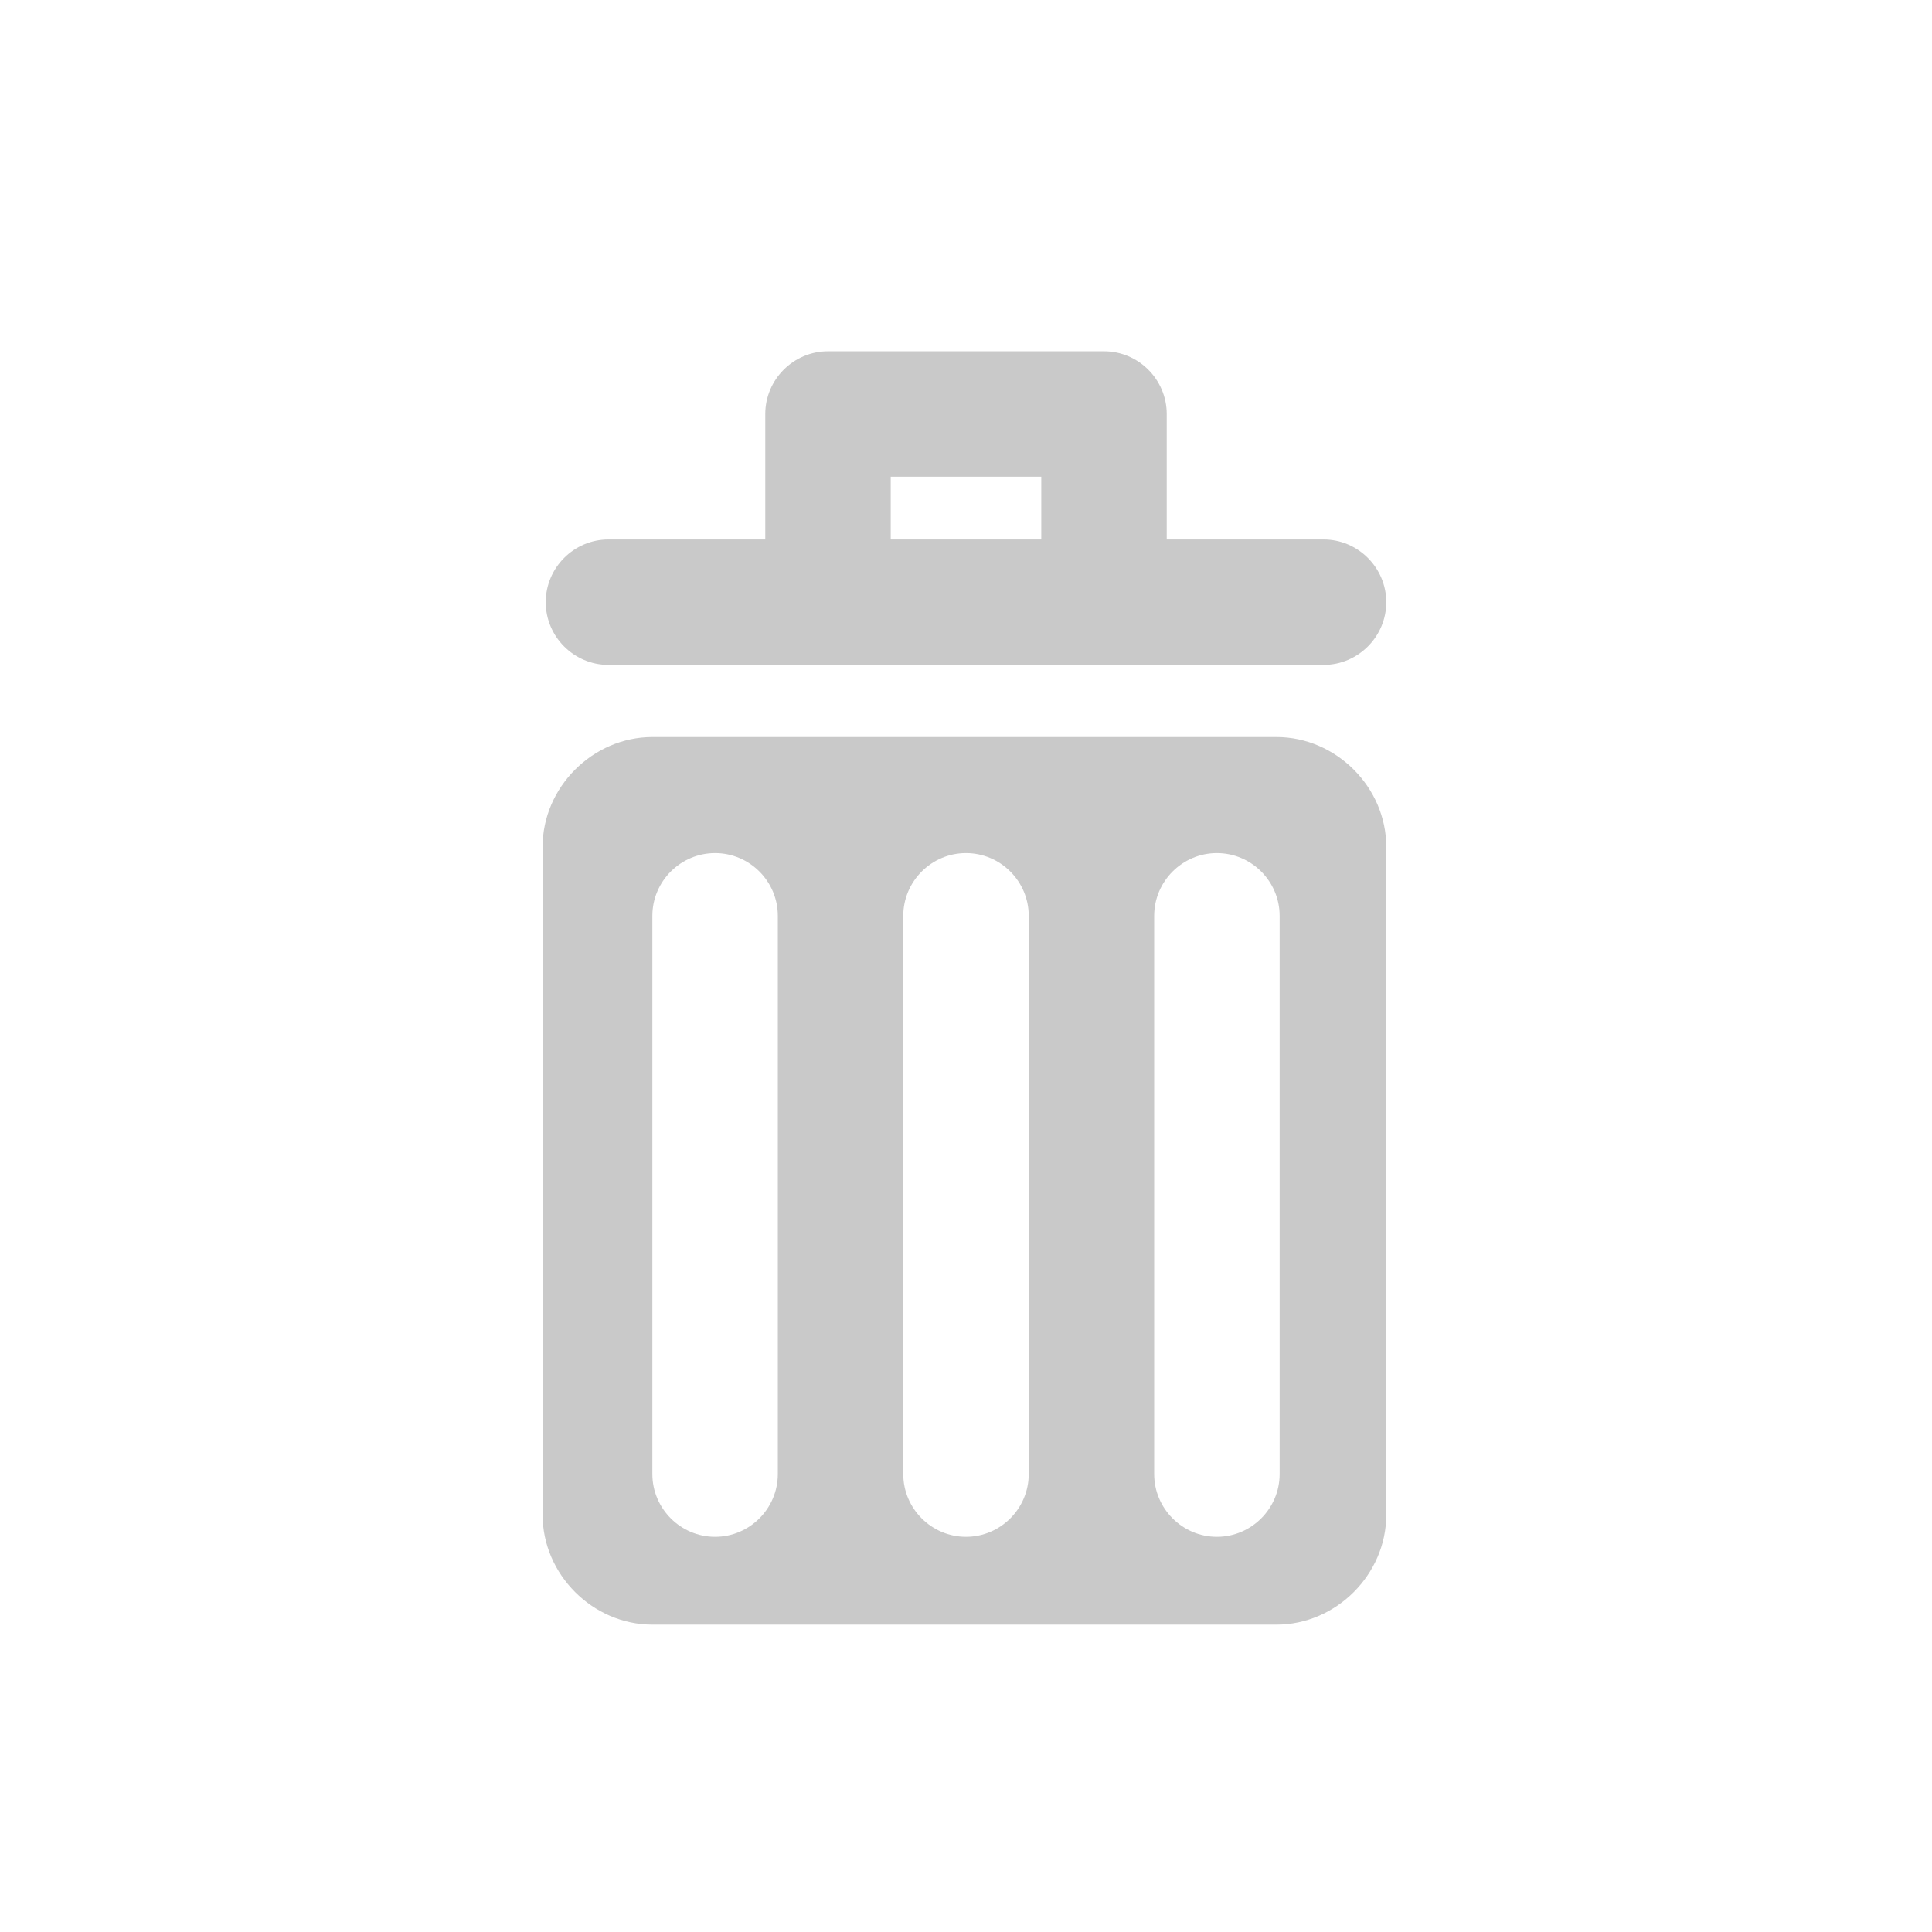
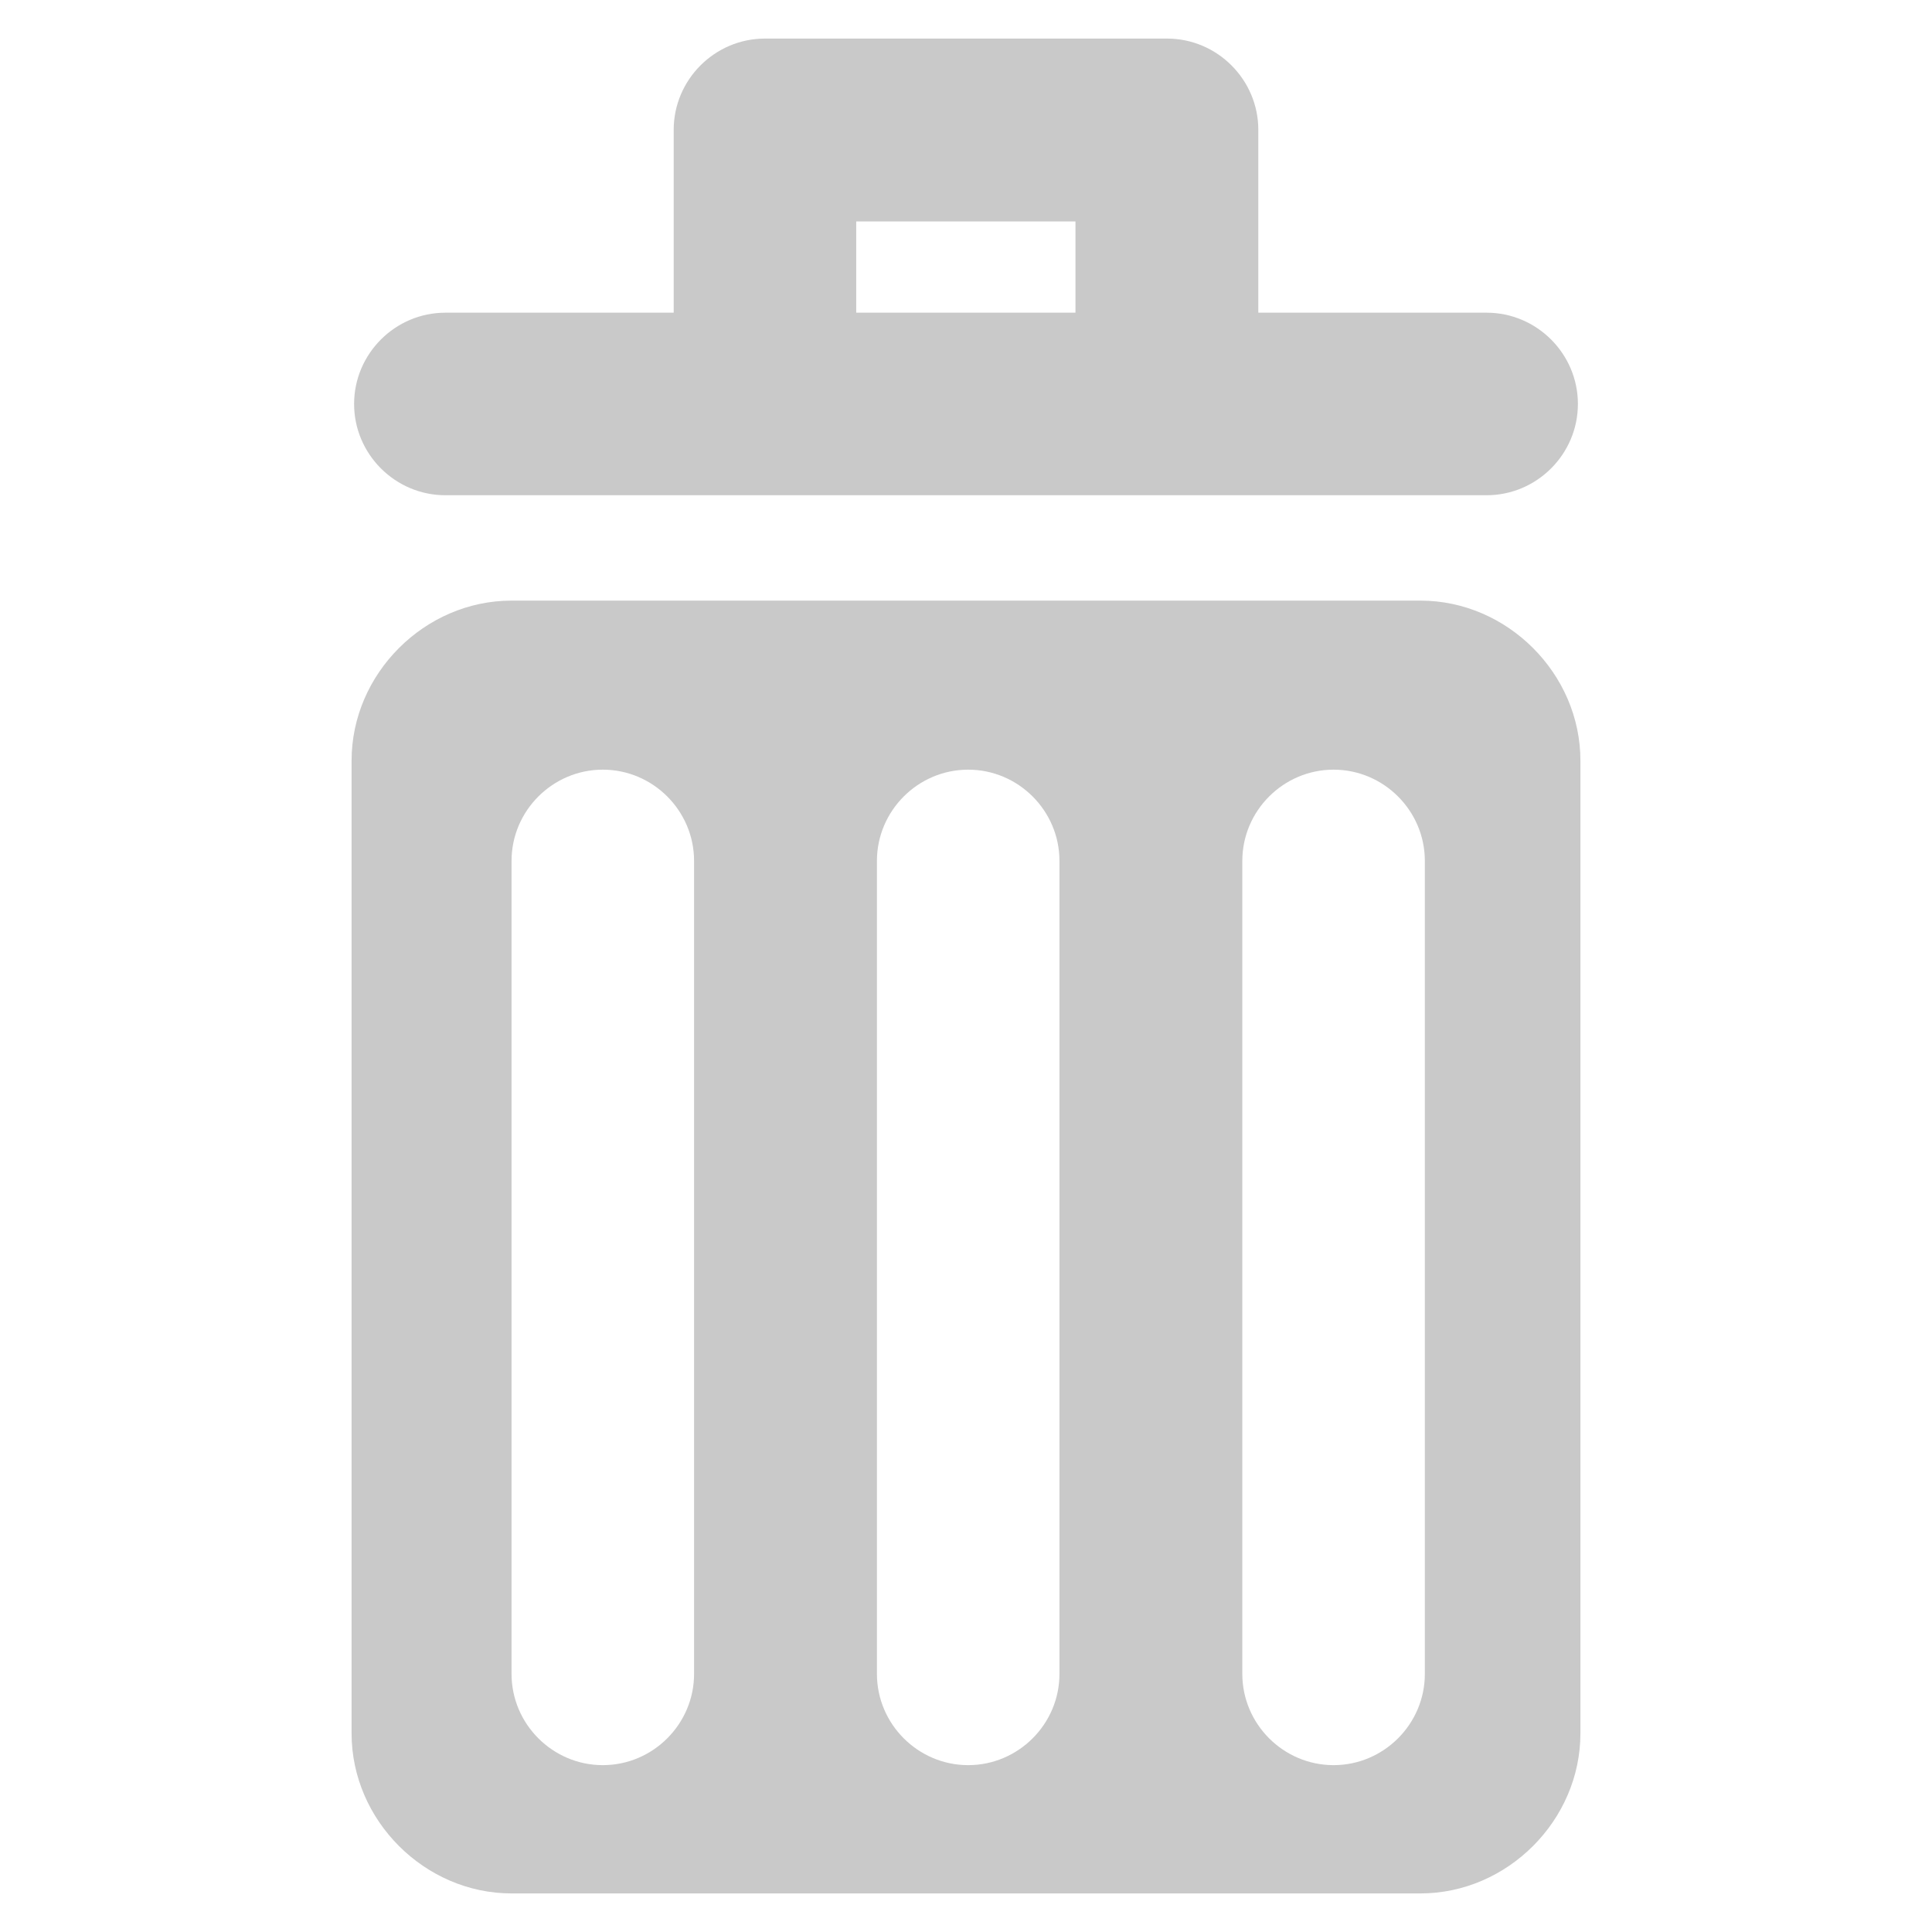
- <svg xmlns="http://www.w3.org/2000/svg" version="1.1" id="Layer_2_00000057131925191428662150000015138191158868132242_" x="0px" y="0px" viewBox="0 0 61.6 61.6" style="enable-background:new 0 0 61.6 61.6;" xml:space="preserve">
-   <style type="text/css">
- 	.st0{fill:#C9C9C9;}
- </style>
-   <path class="st0" d="M40.7,23.5H20.8c-1.9,0-3.5,1.6-3.5,3.5v21.3c0,1.9,1.6,3.5,3.5,3.5h19.9c1.9,0,3.5-1.6,3.5-3.5V27  C44.2,25.1,42.6,23.5,40.7,23.5z M24.8,47c0,1.1-0.9,2-2,2s-2-0.9-2-2V29.2c0-1.1,0.9-2,2-2s2,0.9,2,2V47z M32.8,47c0,1.1-0.9,2-2,2  s-2-0.9-2-2V29.2c0-1.1,0.9-2,2-2s2,0.9,2,2V47z M40.8,47c0,1.1-0.9,2-2,2s-2-0.9-2-2V29.2c0-1.1,0.9-2,2-2s2,0.9,2,2V47z" />
-   <path class="st0" d="M42.2,17.2h-5v-4c0-1.1-0.9-2-2-2h-8.8c-1.1,0-2,0.9-2,2v4h-5c-1.1,0-2,0.9-2,2s0.9,2,2,2h22.8c1.1,0,2-0.9,2-2  S43.3,17.2,42.2,17.2z M28.4,15.2h4.8v2h-4.8C28.4,17.2,28.4,15.2,28.4,15.2z" />
+ <svg xmlns="http://www.w3.org/2000/svg" id="Layer_2" data-name="Layer 2" width="61.6" height="61.6" viewBox="0 0 61.6 61.6">
+   <defs>
+     <style>
+       .cls-1 {
+         fill: #c9c9c9;
+         stroke-width: 0px;
+       }
+     </style>
+   </defs>
+   <path class="cls-1" d="m45.29,19.15h-28.98c-2.77,0-5.1,2.33-5.1,5.1v31.02c0,2.77,2.33,5.1,5.1,5.1h28.98c2.77,0,5.1-2.33,5.1-5.1v-31.02c0-2.77-2.33-5.1-5.1-5.1Zm-23.16,34.22c0,1.6-1.31,2.91-2.91,2.91s-2.91-1.31-2.91-2.91v-25.92c0-1.6,1.31-2.91,2.91-2.91s2.91,1.31,2.91,2.91v25.92Zm11.65,0c0,1.6-1.31,2.91-2.91,2.91s-2.91-1.31-2.91-2.91v-25.92c0-1.6,1.31-2.91,2.91-2.91s2.91,1.31,2.91,2.91v25.92Zm11.65,0c0,1.6-1.31,2.91-2.91,2.91s-2.91-1.31-2.91-2.91v-25.92c0-1.6,1.31-2.91,2.91-2.91s2.91,1.31,2.91,2.91v25.92Z" />
+   <path class="cls-1" d="m47.4,9.97h-7.28v-5.83c0-1.6-1.31-2.91-2.91-2.91h-12.82c-1.6,0-2.91,1.31-2.91,2.91v5.83h-7.28c-1.6,0-2.91,1.31-2.91,2.91s1.31,2.91,2.91,2.91h33.2c1.6,0,2.91-1.31,2.91-2.91s-1.31-2.91-2.91-2.91Zm-20.1-2.91h6.99v2.91h-6.99v-2.91Z" />
</svg>
